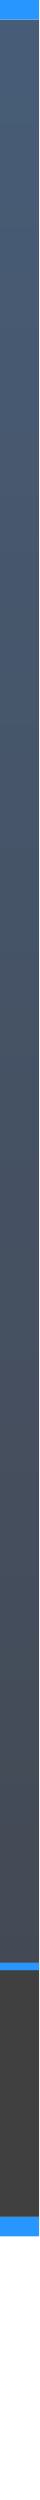
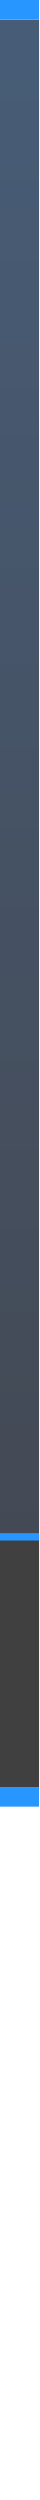
<svg xmlns="http://www.w3.org/2000/svg" width="4" height="256" viewBox="0 0 4 256">
  <defs>
    <clipPath id="body-area">
-       <rect x="-16" y="0" width="48" height="201" />
+       <rect x="-16" y="0" width="48" height="157" />
    </clipPath>
  </defs>
  <defs>
-     <linearGradient id="body" gradientUnits="userSpaceOnUse" x1="0" y1="2" x2="0" y2="201">
+     <linearGradient id="body" gradientUnits="userSpaceOnUse" x1="0" y1="2" x2="0" y2="157">
      <stop offset="0" stop-color="#0a2649" />
      <stop offset="1" stop-color="#050d1c" />
    </linearGradient>
  </defs>
-   <rect x="0" y="2" width="4" height="225" fill="url(#body)" fill-opacity="0.75" clip-path="url(#body-area)" />
+   <rect x="0" y="2" width="4" height="181" fill="url(#body)" fill-opacity="0.75" clip-path="url(#body-area)" />
  <rect x="0" y="0" width="4" height="2" fill="#2896ff" />
-   <rect x="0" y="227" width="4" height="2" fill="#2896ff" />
+   <rect x="0" y="183" width="4" height="2" fill="#2896ff" />
  <g>
-     <rect x="0" y="201" width="4" height="26" fill="black" fill-opacity="0.75" />
-     <rect x="0" y="201" width="4" height="0.75" fill="#2896ff" />
+     <rect x="0" y="157" width="4" height="26" fill="black" fill-opacity="0.75" />
+     <rect x="0" y="157" width="4" height="0.75" fill="#2896ff" />
  </g>
</svg>
